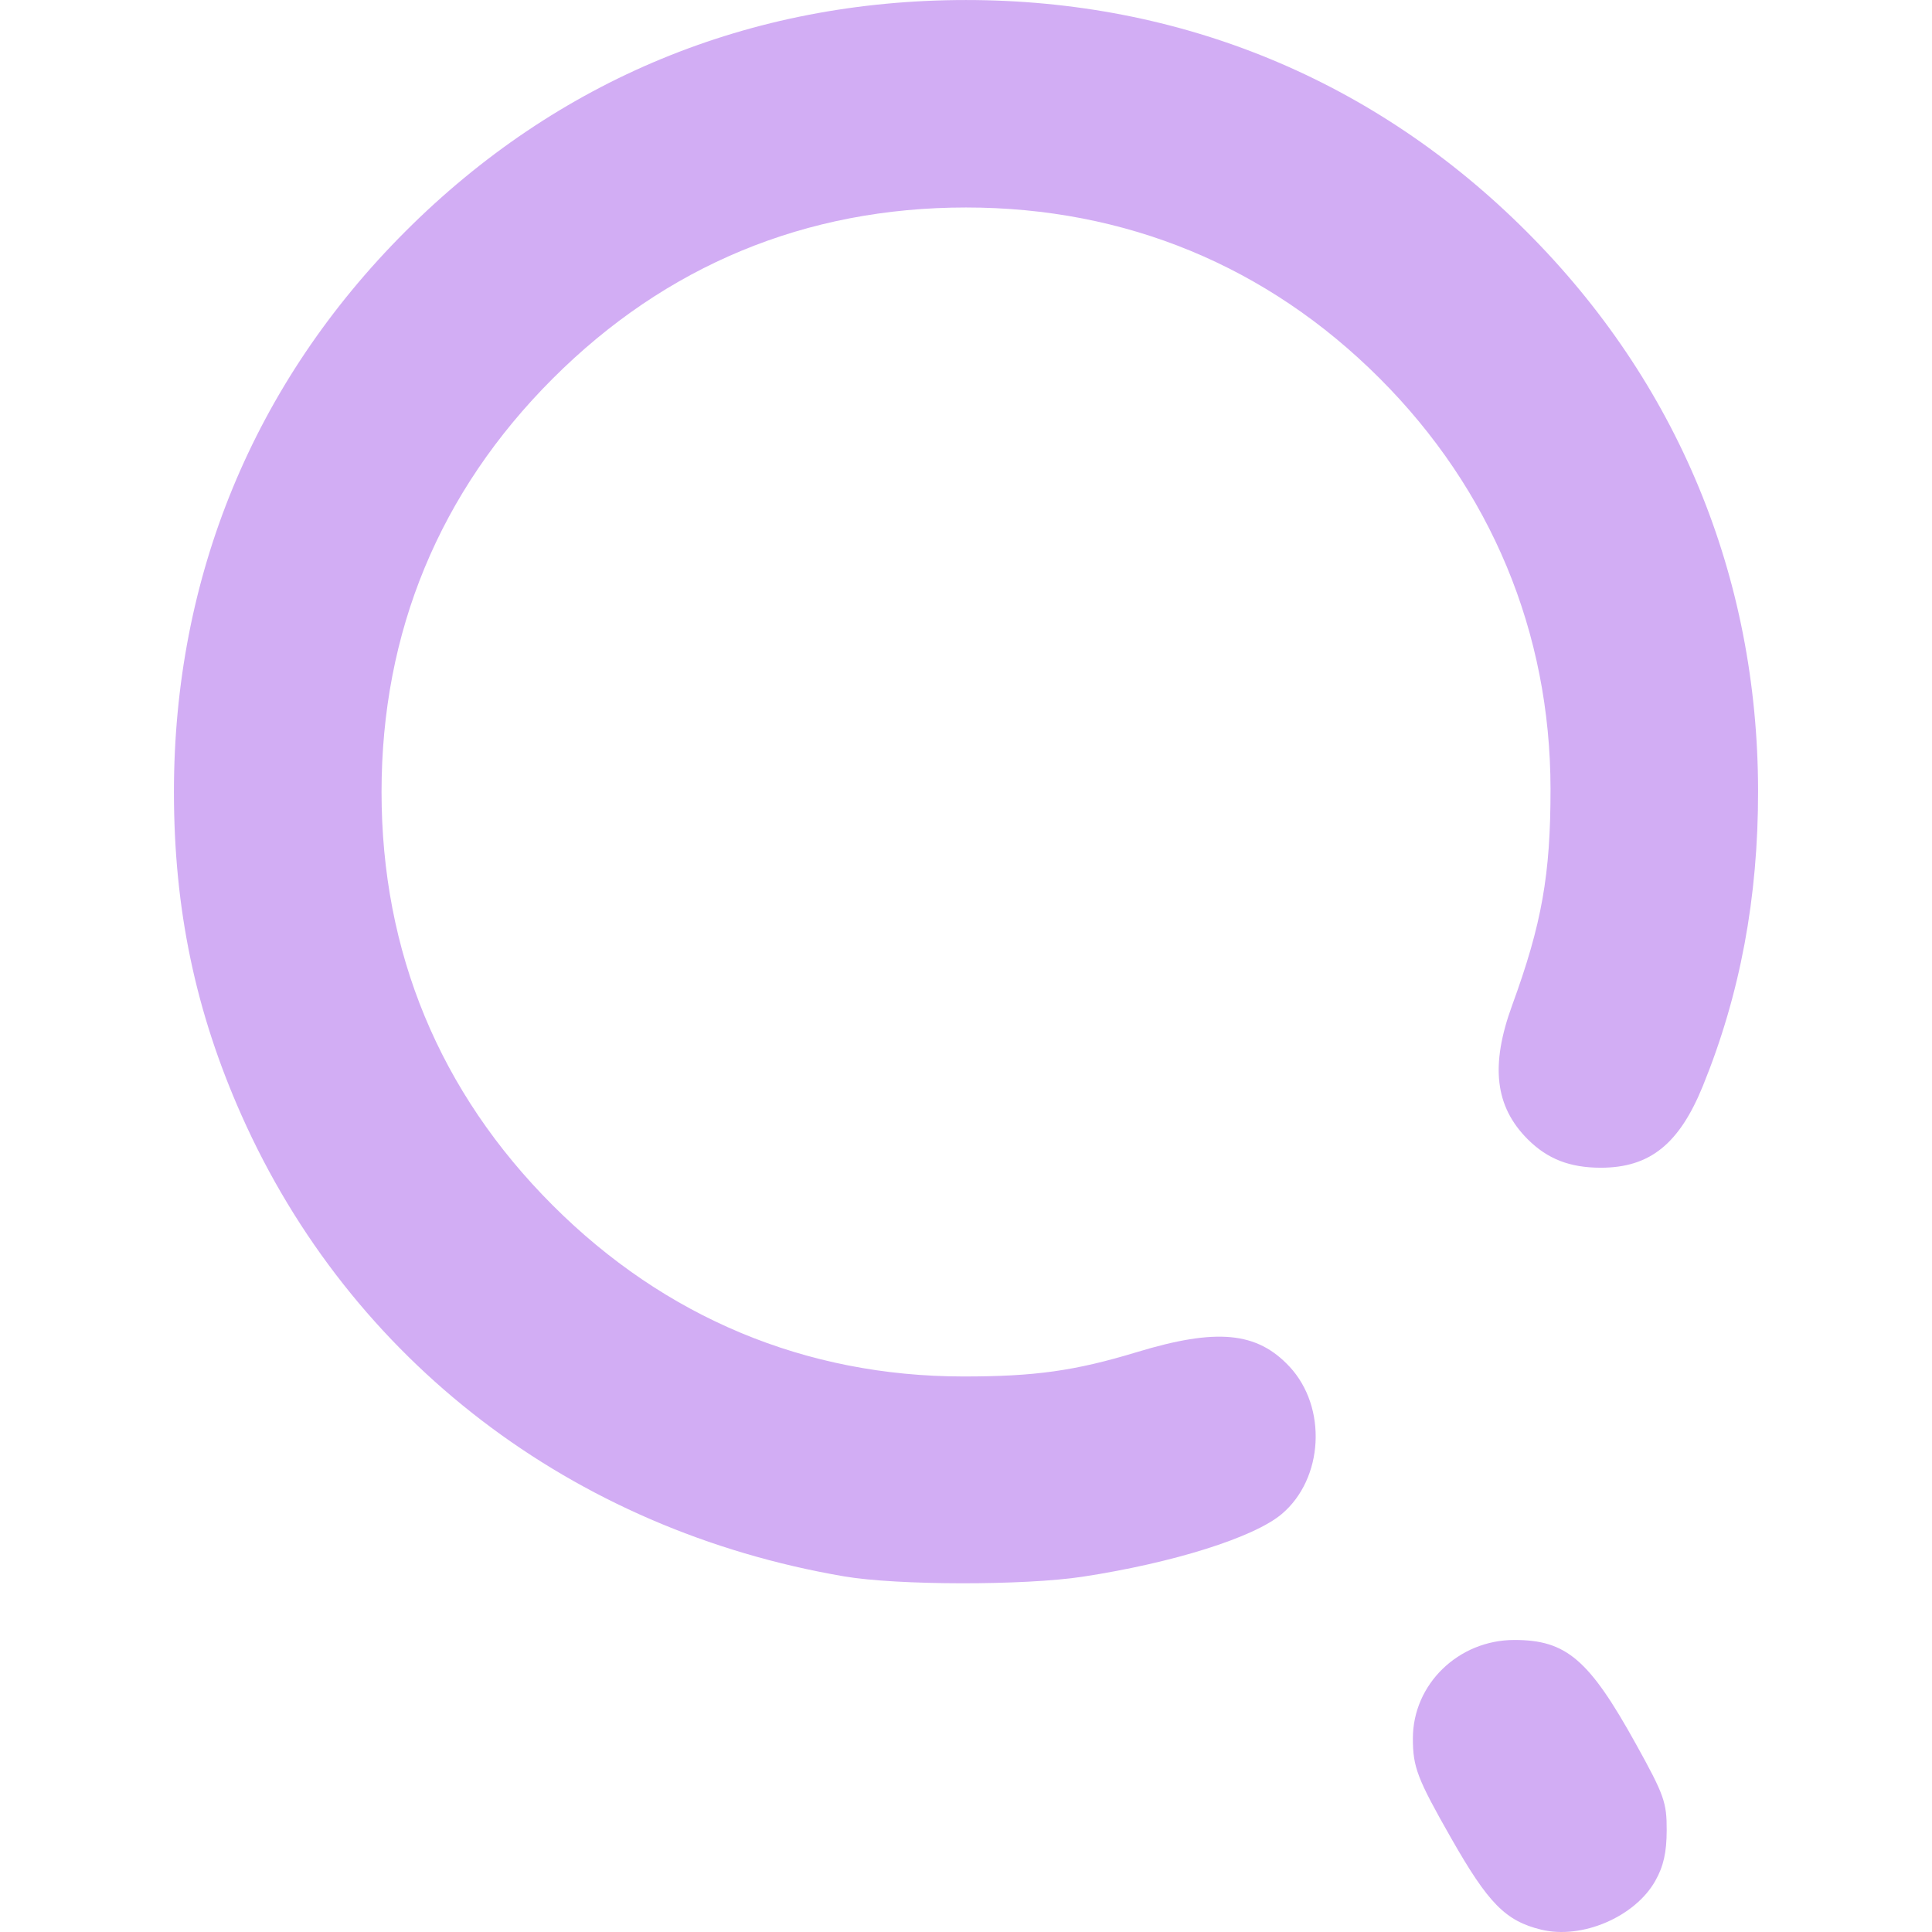
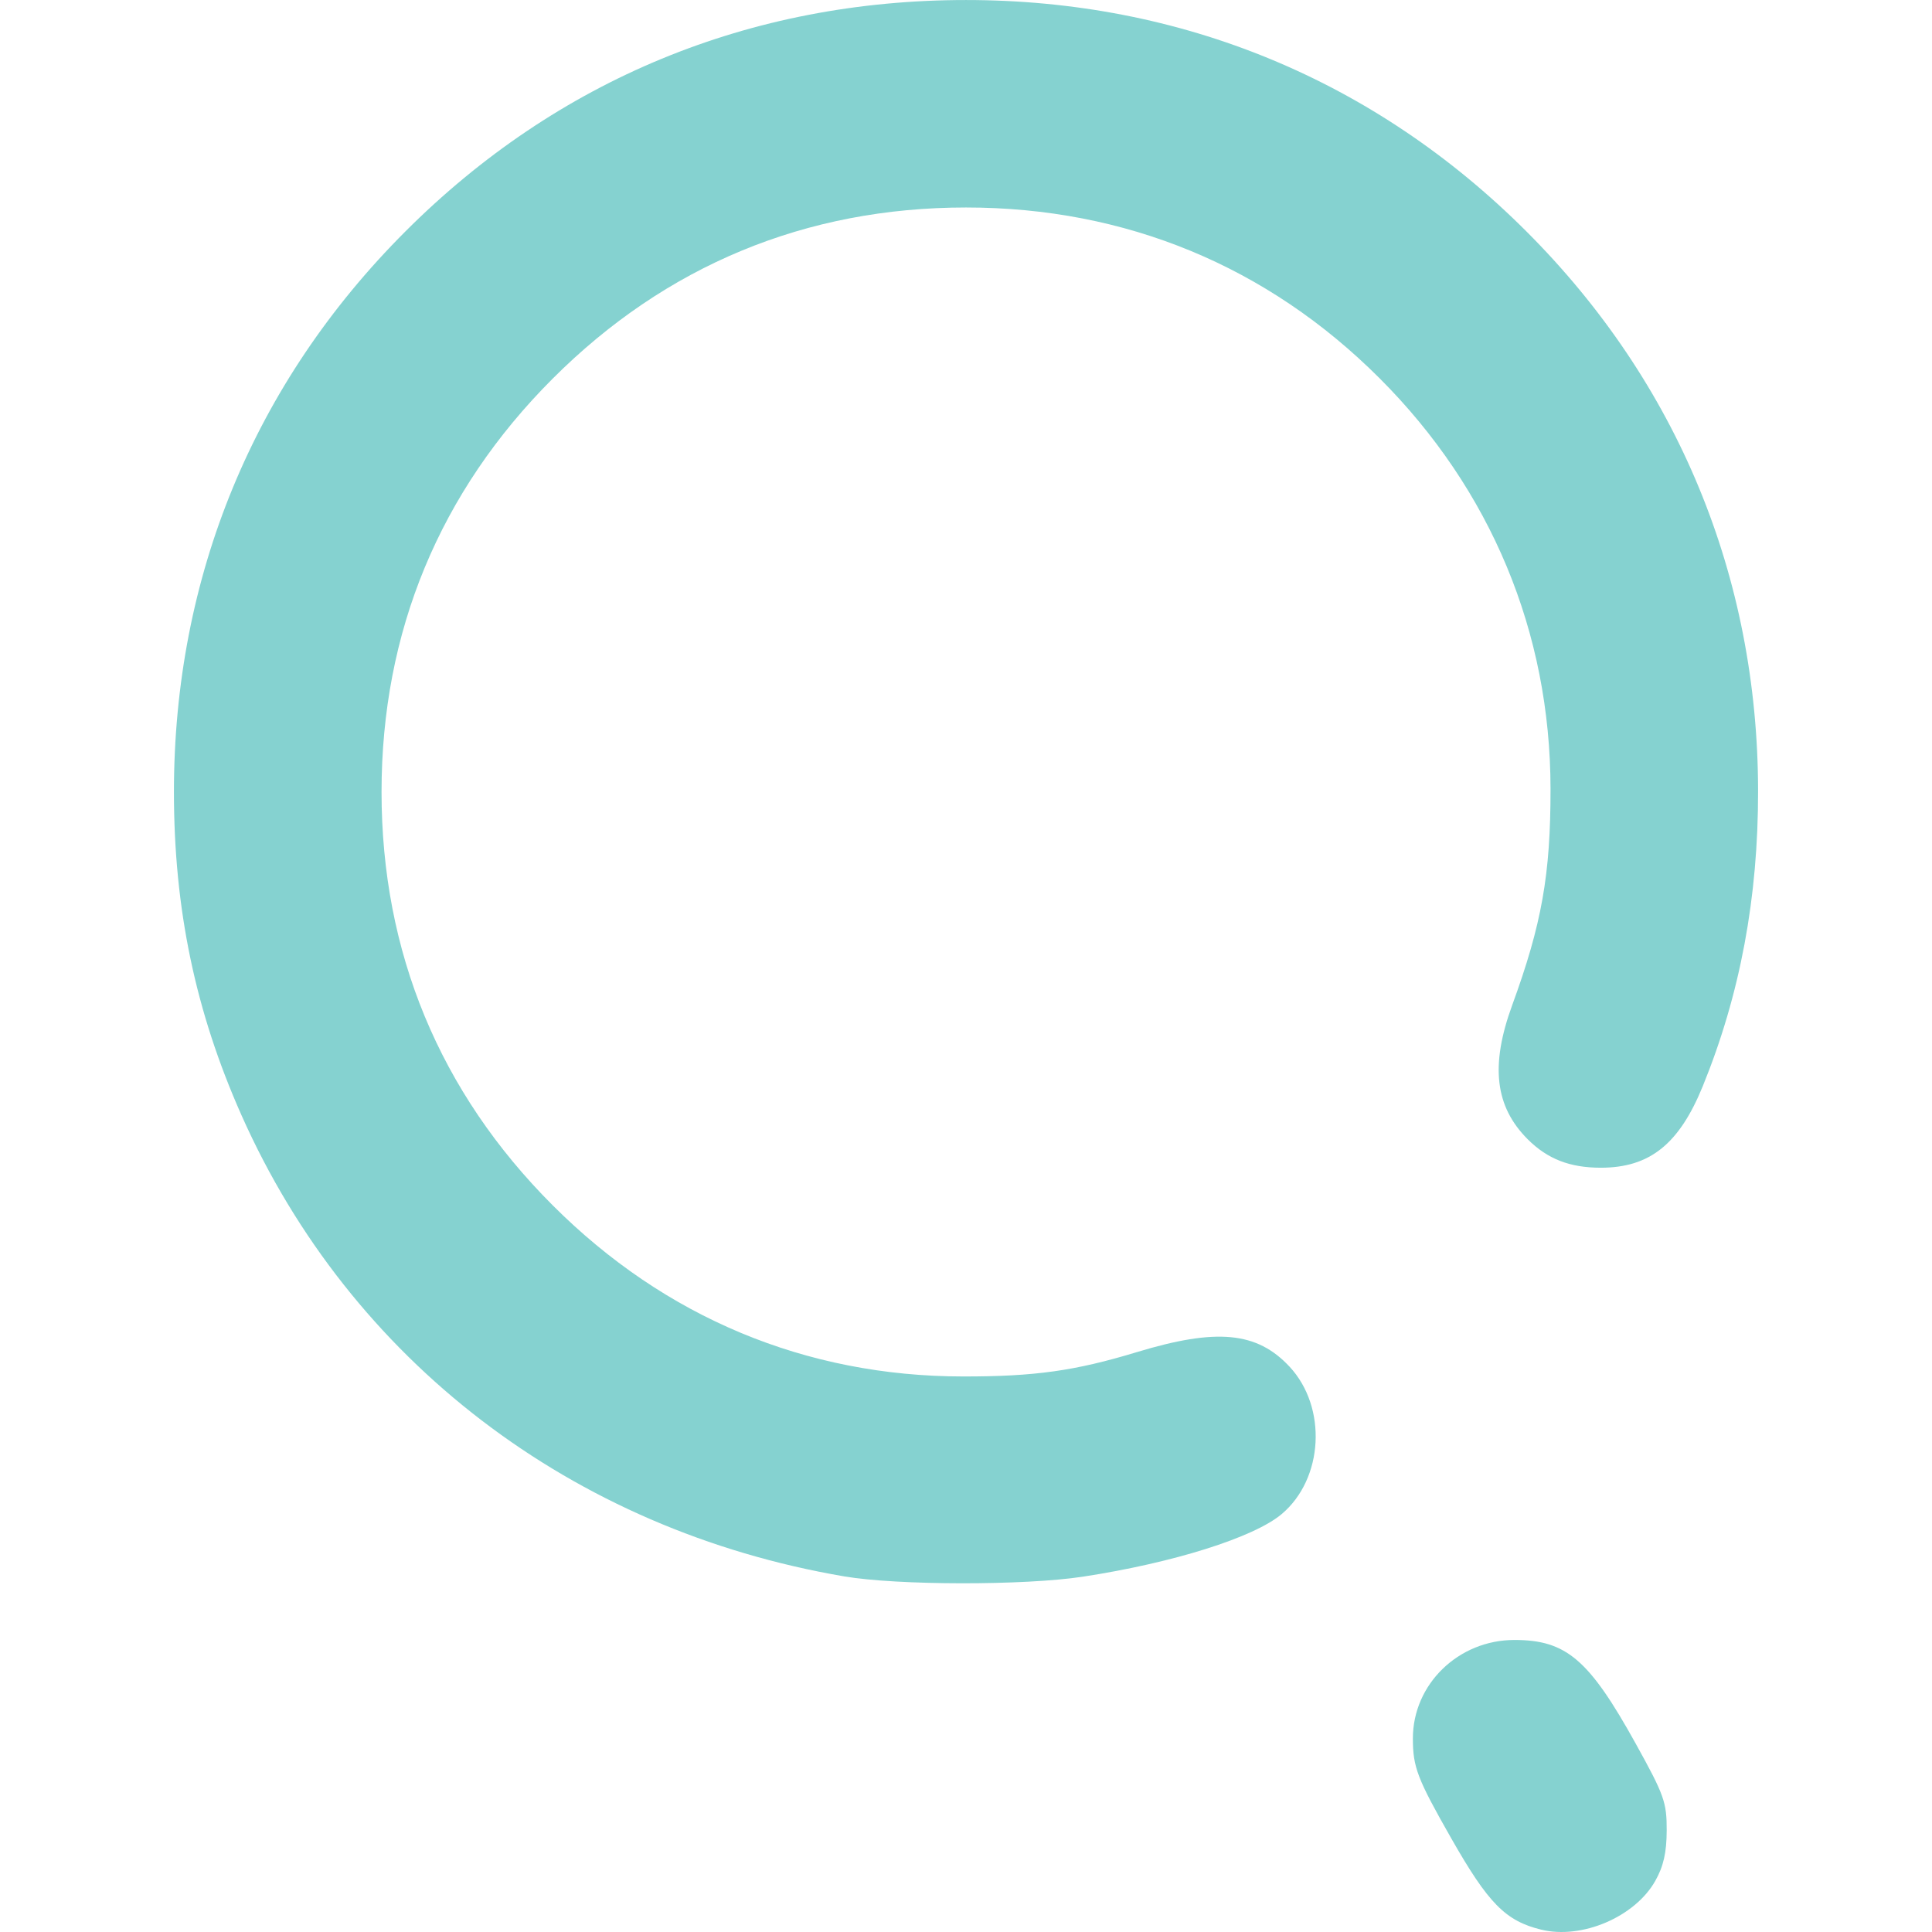
<svg xmlns="http://www.w3.org/2000/svg" xmlns:xlink="http://www.w3.org/1999/xlink" width="512" height="512" viewBox="0 0 135.467 135.467" version="1.1" id="svg1" xml:space="preserve">
  <defs id="defs1">
    <linearGradient id="linearGradient7">
-       <stop style="stop-color:#d2adf4;stop-opacity:1;" offset="0" id="stop7" />
-       <stop style="stop-color:#d2adf4;stop-opacity:1" offset="1" id="stop8" />
+       <stop style="stop-color:#85d2d0;stop-opacity:1;" offset="0" id="stop7" />
+       <stop style="stop-color:#85d2d0;stop-opacity:1" offset="1" id="stop8" />
    </linearGradient>
    <linearGradient xlink:href="#linearGradient7" id="linearGradient8" x1="68.798" y1="195.231" x2="127.731" y2="195.231" gradientUnits="userSpaceOnUse" />
  </defs>
  <g id="layer1" transform="matrix(1.261576,0,0,1.261576,-73.95113,-188.3885)">
    <path style="fill:url(#linearGradient8);fill-opacity:1" d="m 144.278,256.577 c -1.983,-0.484 -2.941,-1.457 -5.002,-5.078 -1.887,-3.314 -2.131,-3.95 -2.131,-5.552 0,-3.014 2.534,-5.471 5.642,-5.471 2.886,0 4.151,1.083 6.753,5.779 1.571,2.836 1.716,3.241 1.712,4.798 -0.003,1.235 -0.178,2.006 -0.638,2.819 -1.132,1.999 -4.078,3.257 -6.335,2.705 z m -38.742,-19.635 c -15.134,-2.583 -27.434,-11.995 -33.497,-25.633 -2.562,-5.762 -3.754,-11.467 -3.754,-17.964 0,-11.973 4.444,-22.735 12.867,-31.157 8.434,-8.434 19.157,-12.859 31.157,-12.859 11.96,0 22.736,4.451 31.151,12.866 8.393,8.393 12.856,19.172 12.871,31.083 0.007,5.946 -0.998,11.318 -3.07,16.41 -1.315,3.23 -2.952,4.541 -5.672,4.541 -1.72,0 -2.966,-0.485 -4.063,-1.583 -1.821,-1.821 -2.085,-4.102 -0.863,-7.448 1.649,-4.513 2.136,-7.263 2.132,-12.025 -0.008,-8.699 -3.309,-16.629 -9.497,-22.817 -6.239,-6.239 -14.123,-9.496 -22.989,-9.496 -8.9,0 -16.684,3.223 -22.973,9.512 -6.289,6.289 -9.512,14.073 -9.512,22.973 0,8.9 3.223,16.684 9.512,22.973 6.238,6.238 14.068,9.505 22.801,9.513 3.989,0.004 6.224,-0.309 9.668,-1.354 4.433,-1.345 6.674,-1.132 8.482,0.806 2.108,2.26 1.897,6.235 -0.436,8.198 -1.545,1.3 -6.027,2.71 -11.051,3.478 -3.247,0.496 -10.311,0.487 -13.264,-0.017 z" id="path7" />
  </g>
</svg>
